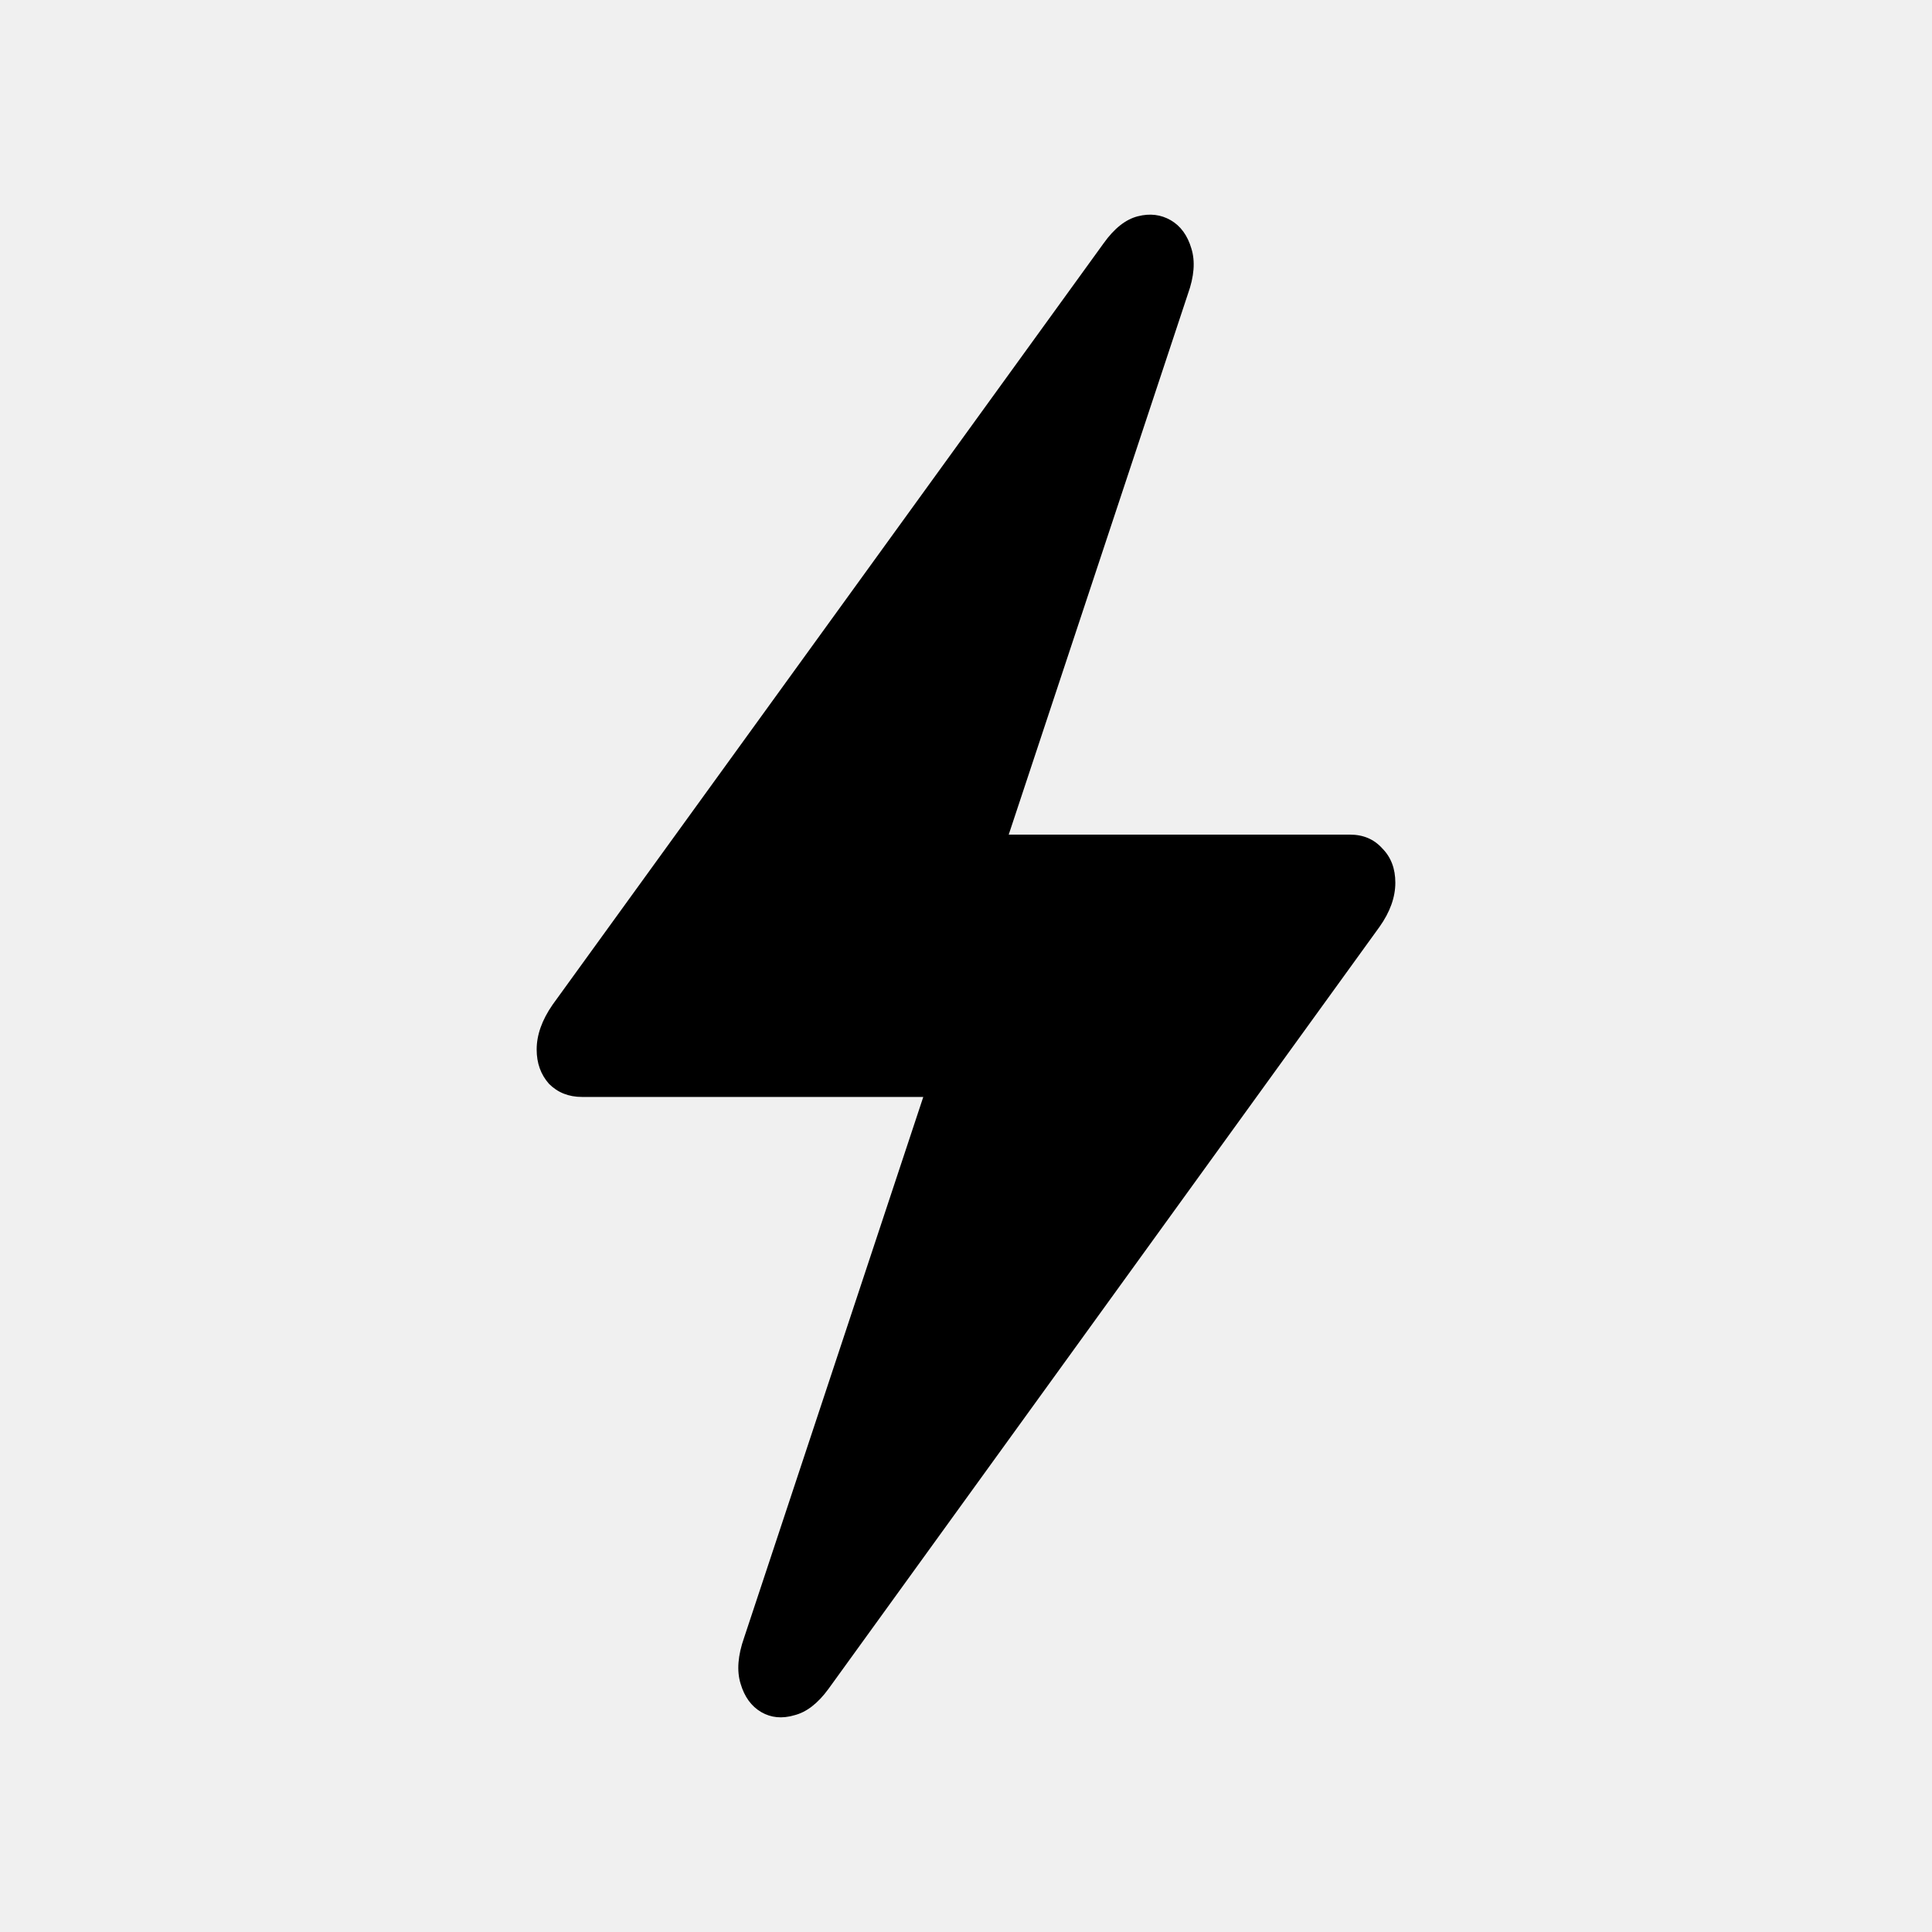
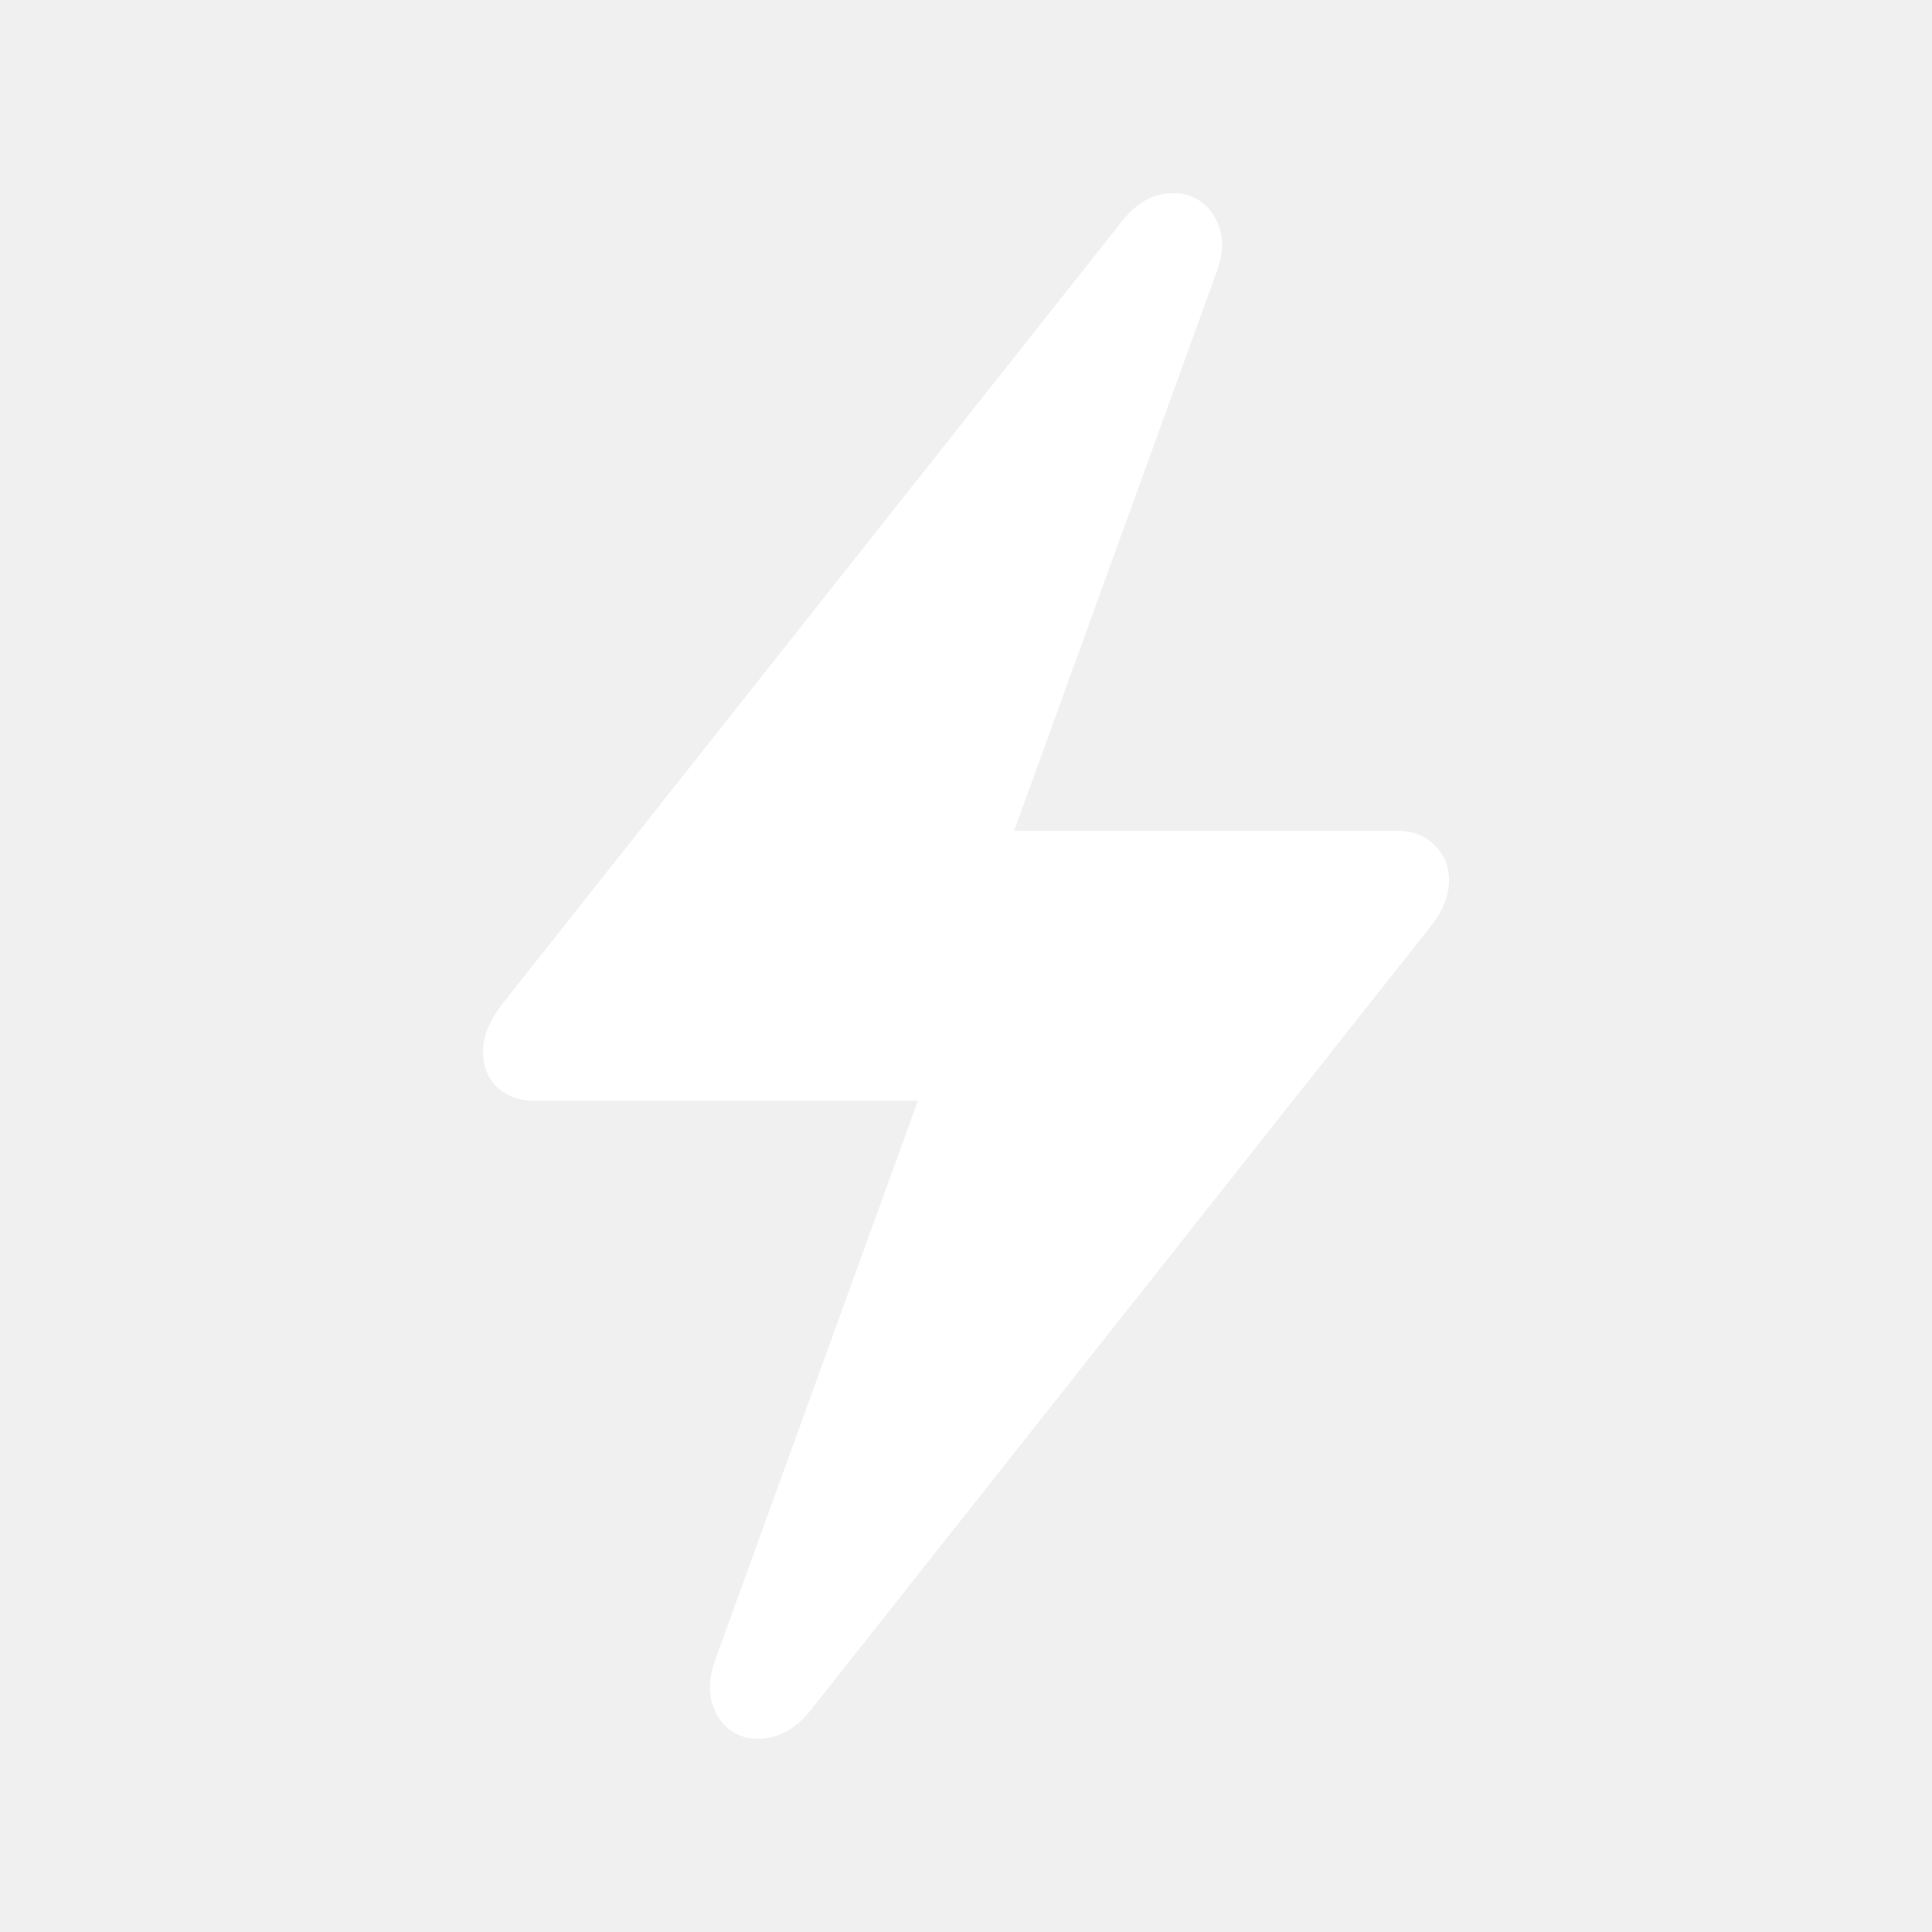
- <svg xmlns="http://www.w3.org/2000/svg" width="18" height="18" viewBox="0 0 18 18" fill="none">
-   <path d="M5 9.778C5 9.905 5.038 10.011 5.115 10.098C5.196 10.179 5.298 10.22 5.423 10.22H8.602L6.933 15.257C6.874 15.424 6.863 15.568 6.9 15.687C6.936 15.809 7 15.897 7.092 15.951C7.183 16.004 7.286 16.014 7.399 15.981C7.513 15.953 7.619 15.871 7.718 15.736L12.852 8.636C12.951 8.497 13 8.359 13 8.224C13 8.093 12.96 7.987 12.879 7.905C12.802 7.819 12.702 7.776 12.577 7.776H9.398L11.067 2.74C11.126 2.576 11.137 2.435 11.1 2.316C11.064 2.193 10.999 2.105 10.908 2.052C10.816 1.999 10.714 1.986 10.601 2.015C10.487 2.044 10.381 2.128 10.282 2.267L5.148 9.361C5.049 9.504 5 9.643 5 9.778Z" fill="currentcolor" />
+ <svg xmlns="http://www.w3.org/2000/svg" width="20" height="20" viewBox="0 0 20 20" fill="none">
+   <path d="M5 10.889C5 11.034 5.048 11.156 5.144 11.254C5.245 11.348 5.373 11.395 5.528 11.395H9.502L7.416 17.15C7.343 17.342 7.329 17.506 7.375 17.642C7.42 17.782 7.501 17.883 7.615 17.944C7.729 18.004 7.857 18.016 7.999 17.979C8.141 17.946 8.274 17.852 8.397 17.698L14.815 9.584C14.938 9.425 15 9.268 15 9.114C15 8.964 14.95 8.842 14.849 8.749C14.753 8.65 14.627 8.601 14.472 8.601H10.498L12.584 2.845C12.657 2.658 12.671 2.497 12.625 2.361C12.579 2.221 12.499 2.12 12.385 2.059C12.271 1.998 12.143 1.984 12.001 2.017C11.859 2.05 11.726 2.146 11.603 2.305L5.185 10.412C5.062 10.576 5 10.735 5 10.889Z" fill="white" />
</svg>
